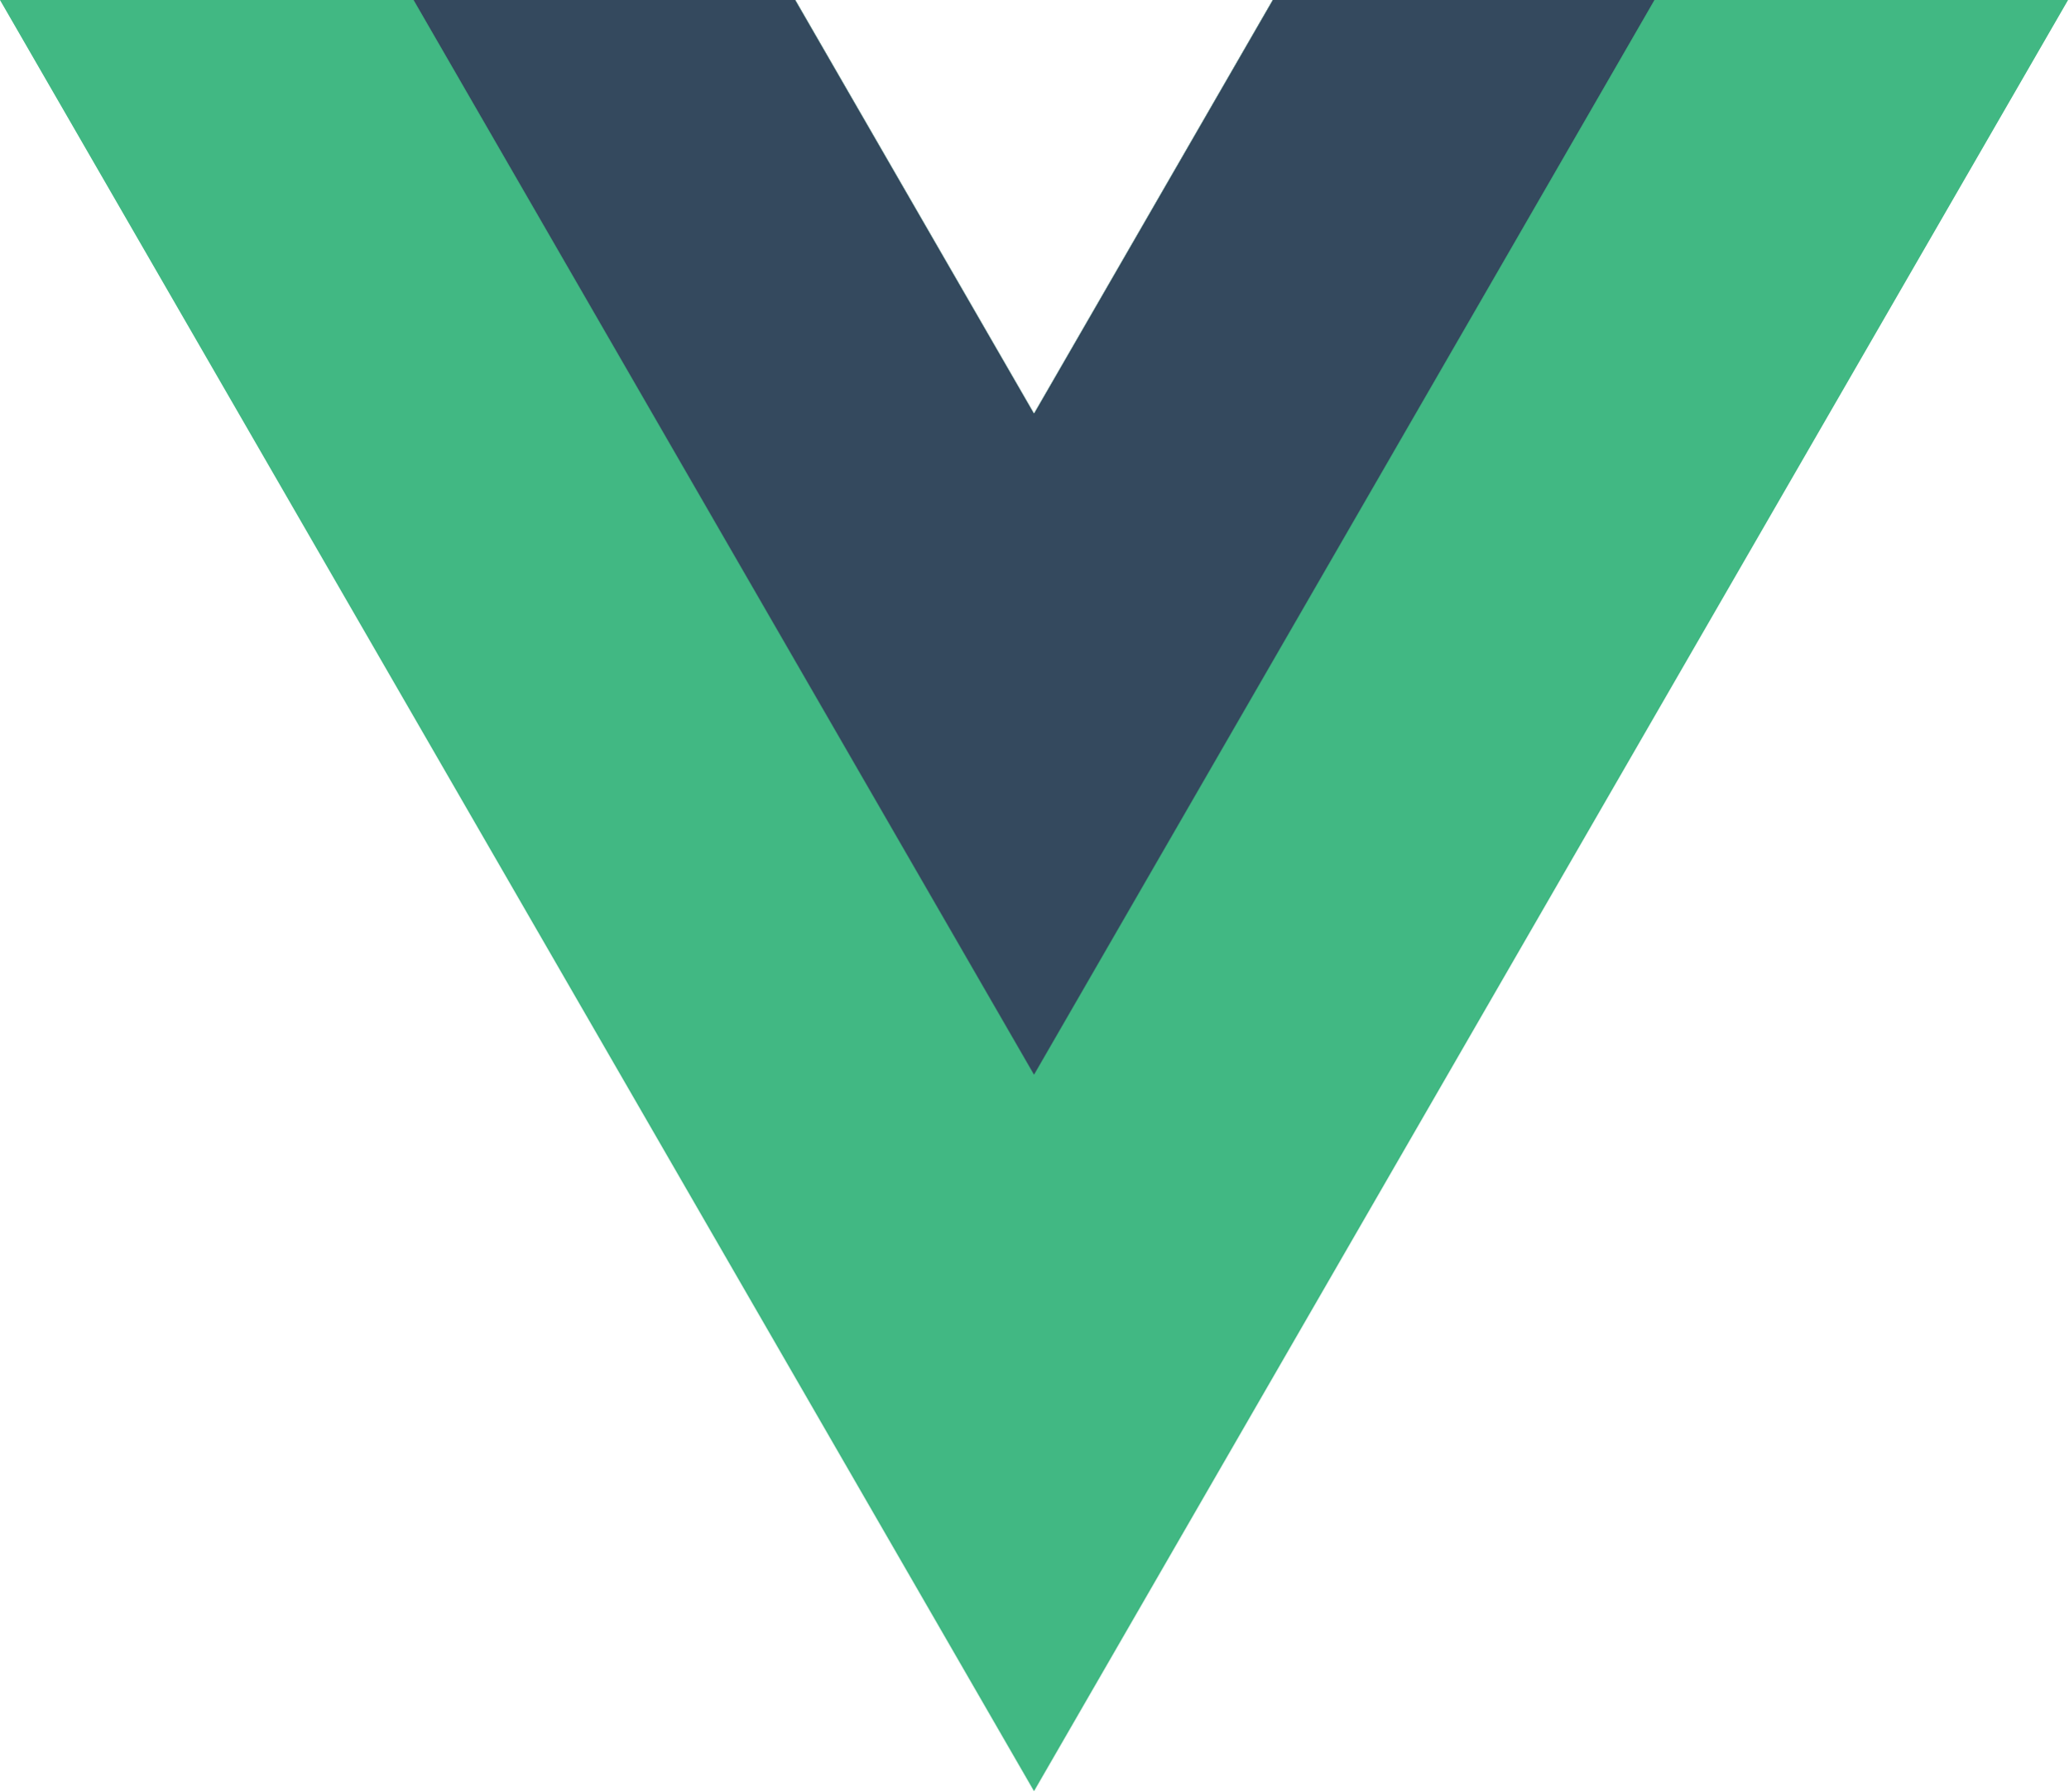
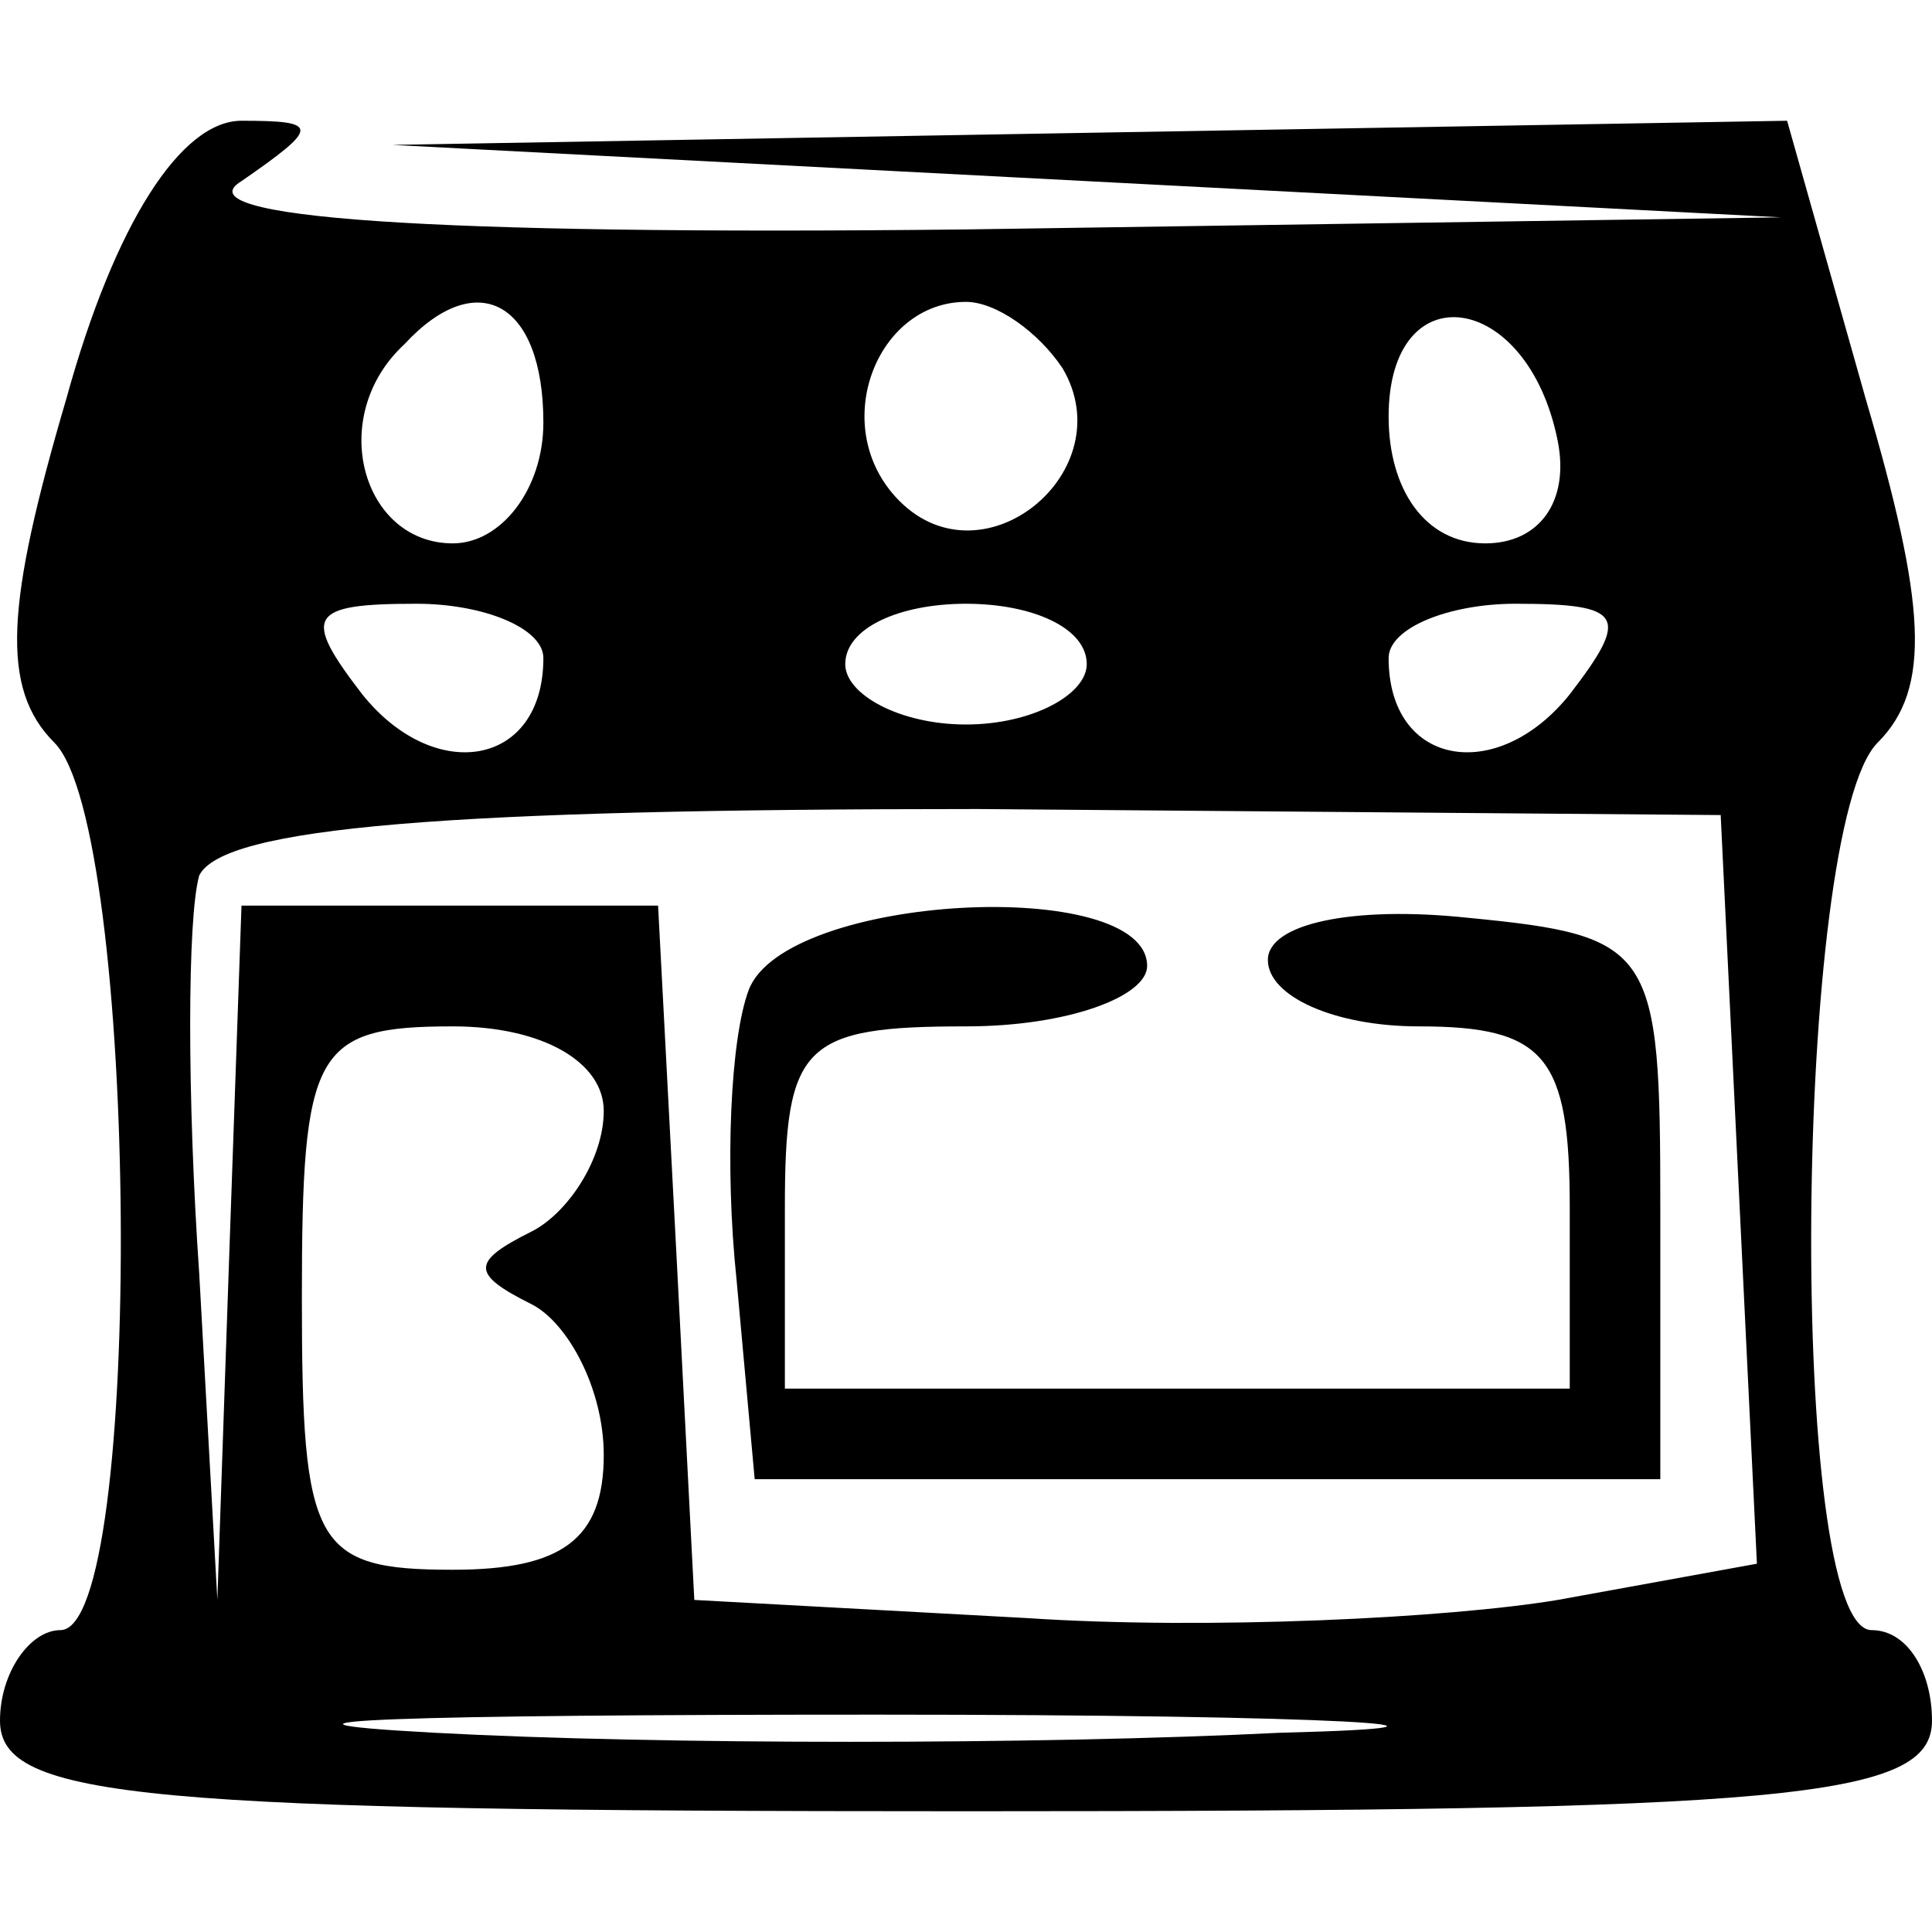
- <svg xmlns="http://www.w3.org/2000/svg" viewBox="0 0 261.76 226.69">
-   <path d="M161.096.001l-30.225 52.351L100.647.001H-.005l130.877 226.688L261.749.001z" fill="#41b883" />
-   <path d="M161.096.001l-30.225 52.351L100.647.001H52.346l78.526 136.01L209.398.001z" fill="#34495e" />
+ <svg xmlns="http://www.w3.org/2000/svg" version="1.0" width="32pt" height="32pt" viewBox="0 0 32 32" preserveAspectRatio="xMidYMid meet">
+   <g transform="translate(0,32) scale(0.1,-0.1)" fill="#000000" stroke="none">
+     <path d="M11 254 c-10 -34 -11 -48 -2 -57 14 -14 15 -147 1 -147 -5 0 -10 -7 -10 -15 0 -13 24 -15 160 -15 136 0 160 2 160 15 0 8 -4 15 -10 15 -14 0 -13 133 1 147 9 9 8 23 -2 57 l-13 46 -116 -2 -115 -2 115 -6 115 -6 -135 -2 c-90 -1 -130 2 -120 8 13 9 13 10 0 10 -10 0 -21 -17 -29 -46z m79 -4 c0 -11 -7 -20 -15 -20 -15 0 -21 21 -8 33 12 13 23 7 23 -13z m86 9 c10 -17 -13 -36 -27 -22 -12 12 -4 33 11 33 5 0 12 -5 16 -11z m82 -12 c2 -10 -3 -17 -12 -17 -10 0 -16 9 -16 21 0 24 23 21 28 -4z m-168 -36 c0 -18 -18 -21 -30 -6 -10 13 -9 15 9 15 11 0 21 -4 21 -9z m90 -1 c0 -5 -9 -10 -20 -10 -11 0 -20 5 -20 10 0 6 9 10 20 10 11 0 20 -4 20 -10z m80 -5 c-12 -15 -30 -12 -30 6 0 5 10 9 21 9 18 0 19 -2 9 -15z m28 -82 l3 -62 -33 -6 c-18 -3 -58 -5 -88 -3 l-55 3 -3 58 -3 57 -34 0 -35 0 -2 -57 -2 -58 -3 54 c-2 29 -2 59 0 66 4 8 41 11 129 11 l123 -1 3 -62z m-188 13 c0 -8 -6 -17 -12 -20 -10 -5 -10 -7 0 -12 6 -3 12 -14 12 -25 0 -14 -7 -19 -25 -19 -23 0 -25 4 -25 45 0 41 2 45 25 45 15 0 25 -6 25 -14z m112 -103 c-40 -2 -103 -2 -140 0 -37 2 -4 3 73 3 77 0 107 -2 67 -3z" />
+     <path d="M124 156 c-3 -8 -4 -29 -2 -48 l3 -33 75 0 75 0 0 45 c0 43 -1 45 -32 48 -19 2 -33 -1 -33 -7 0 -6 11 -11 25 -11 21 0 25 -5 25 -30 l0 -30 -65 0 -65 0 0 30 c0 27 3 30 30 30 17 0 30 5 30 10 0 15 -60 12 -66 -4z" />
+   </g>
</svg>
